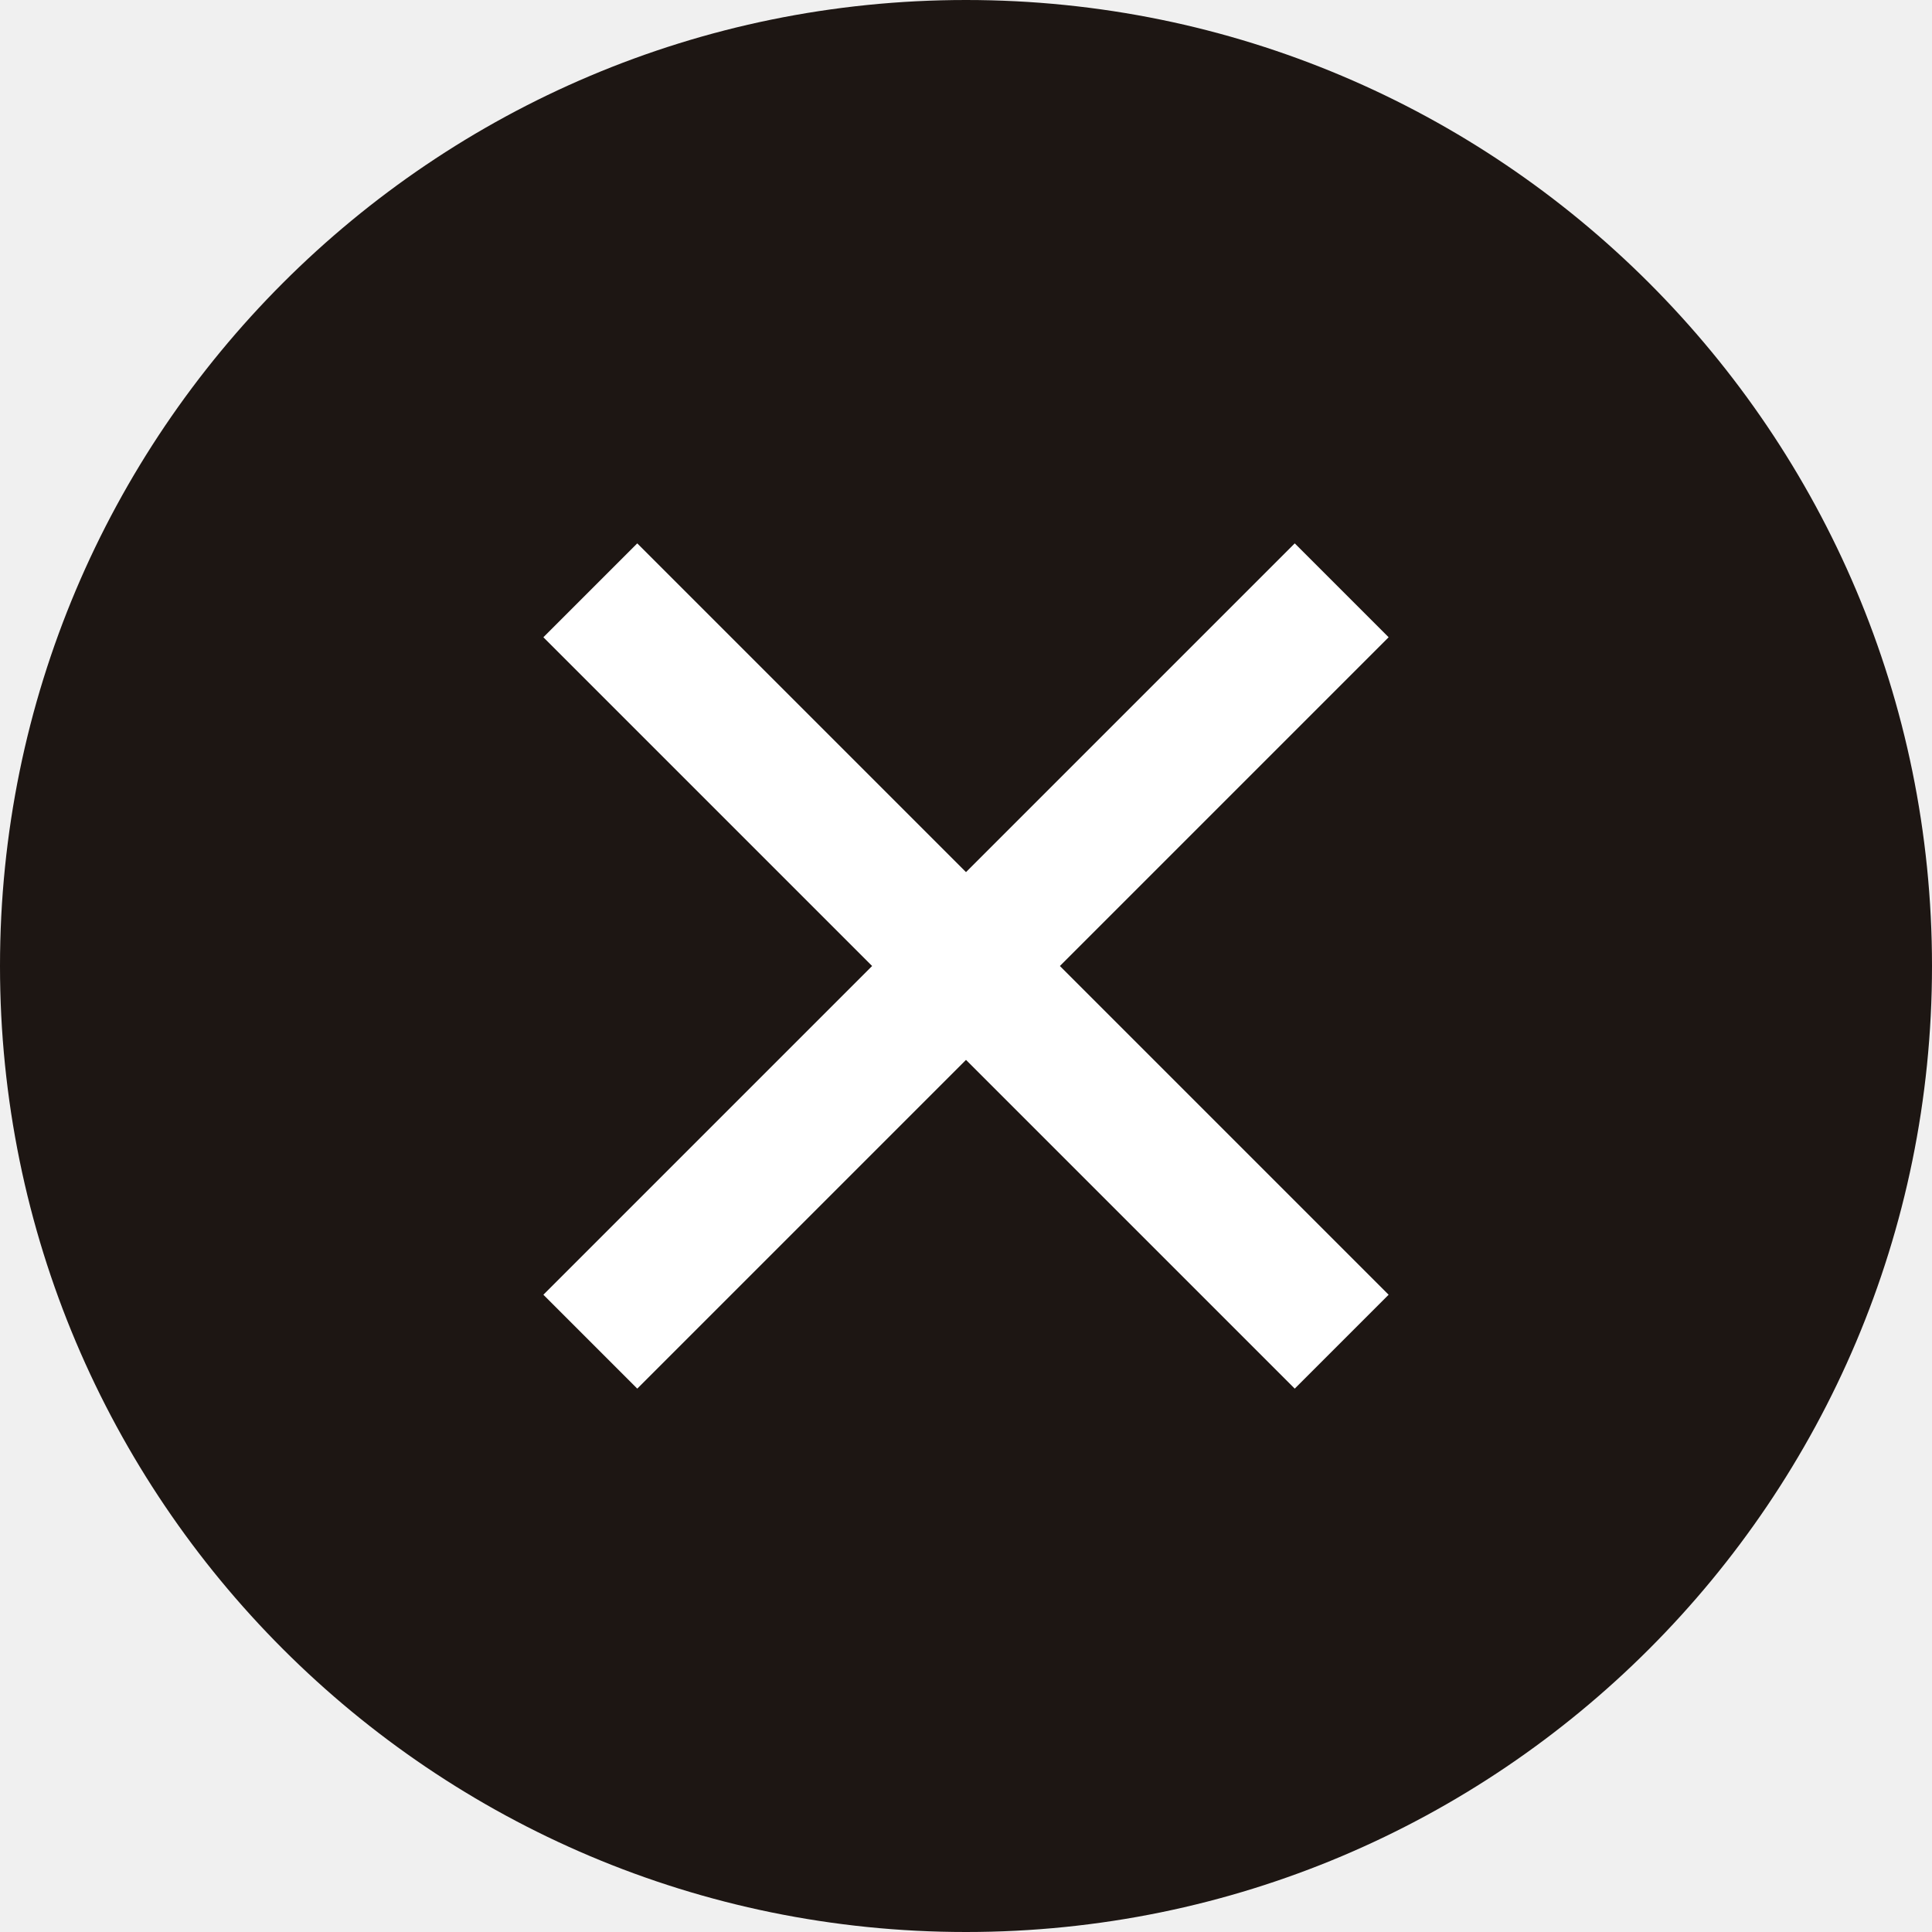
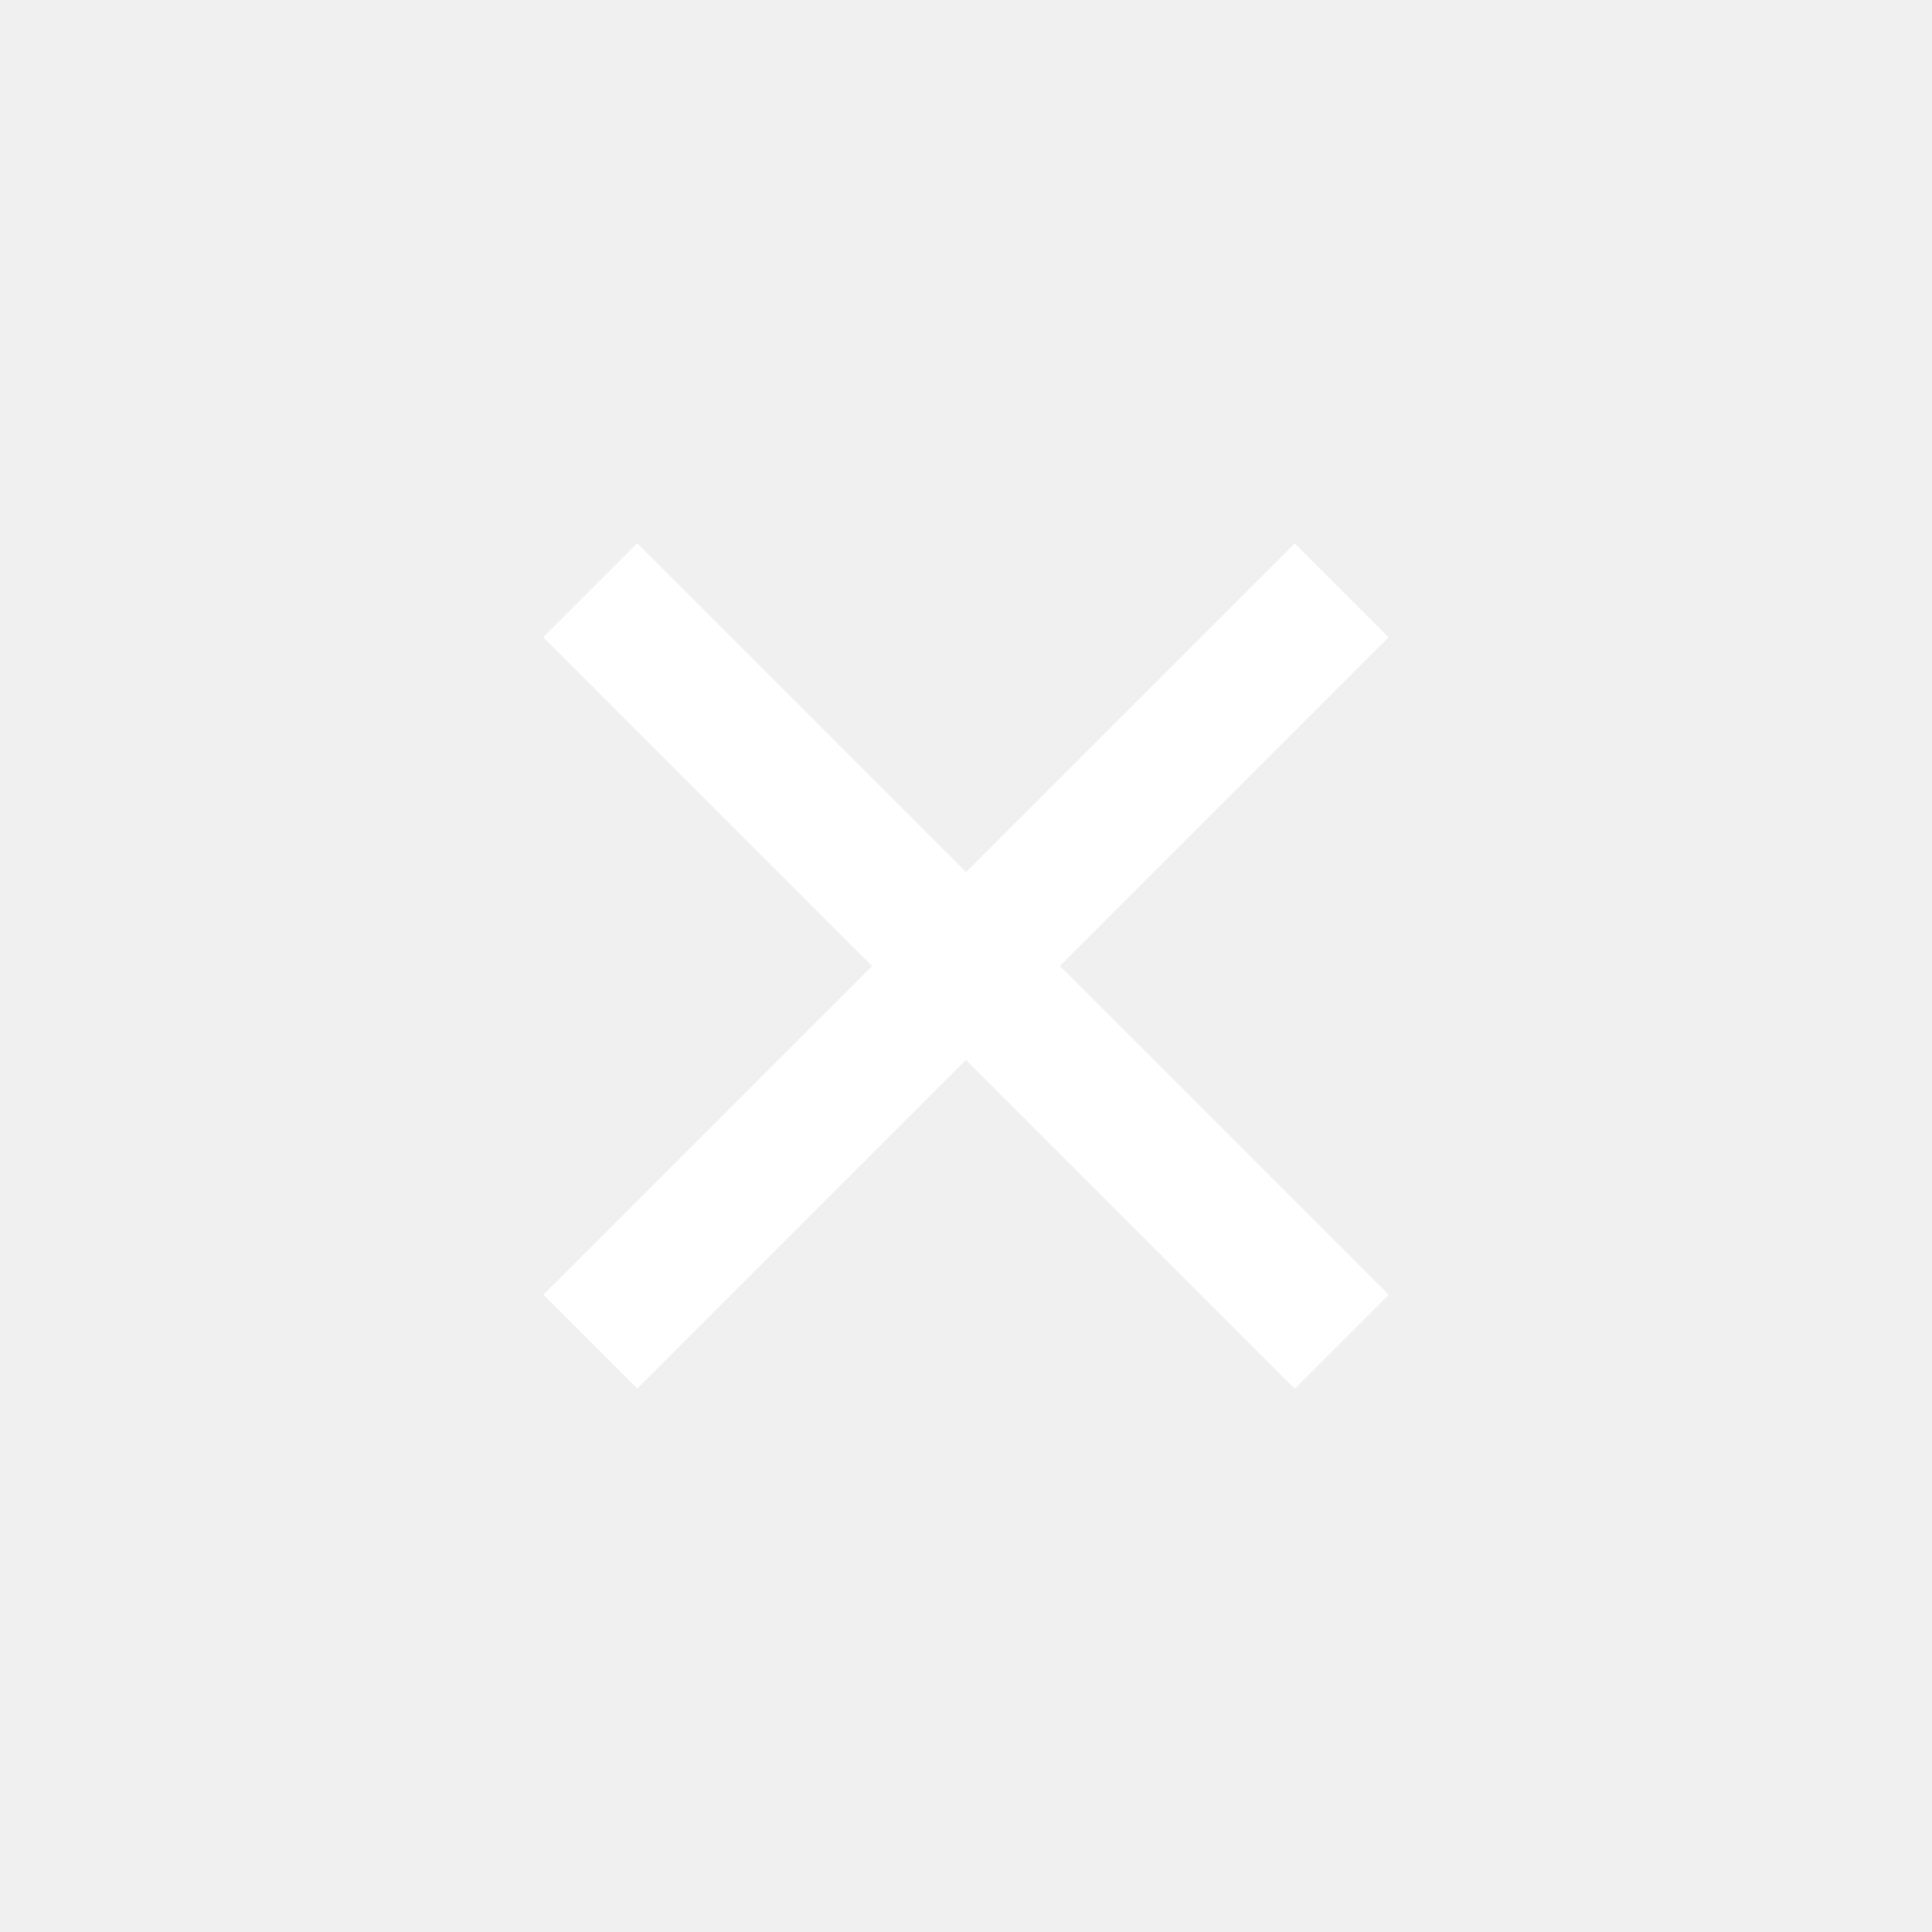
<svg xmlns="http://www.w3.org/2000/svg" width="32" height="32" viewBox="0 0 32 32" fill="none">
-   <circle cx="16" cy="16" r="16" fill="#1D1613" />
+   <circle cx="16" cy="16" r="16" />
  <path d="M16 14.445L21.445 9L23 10.555L17.555 16L23 21.445L21.445 23L16 17.555L10.555 23L9 21.445L14.445 16L9 10.555L10.555 9L16 14.445Z" fill="white" />
</svg>
